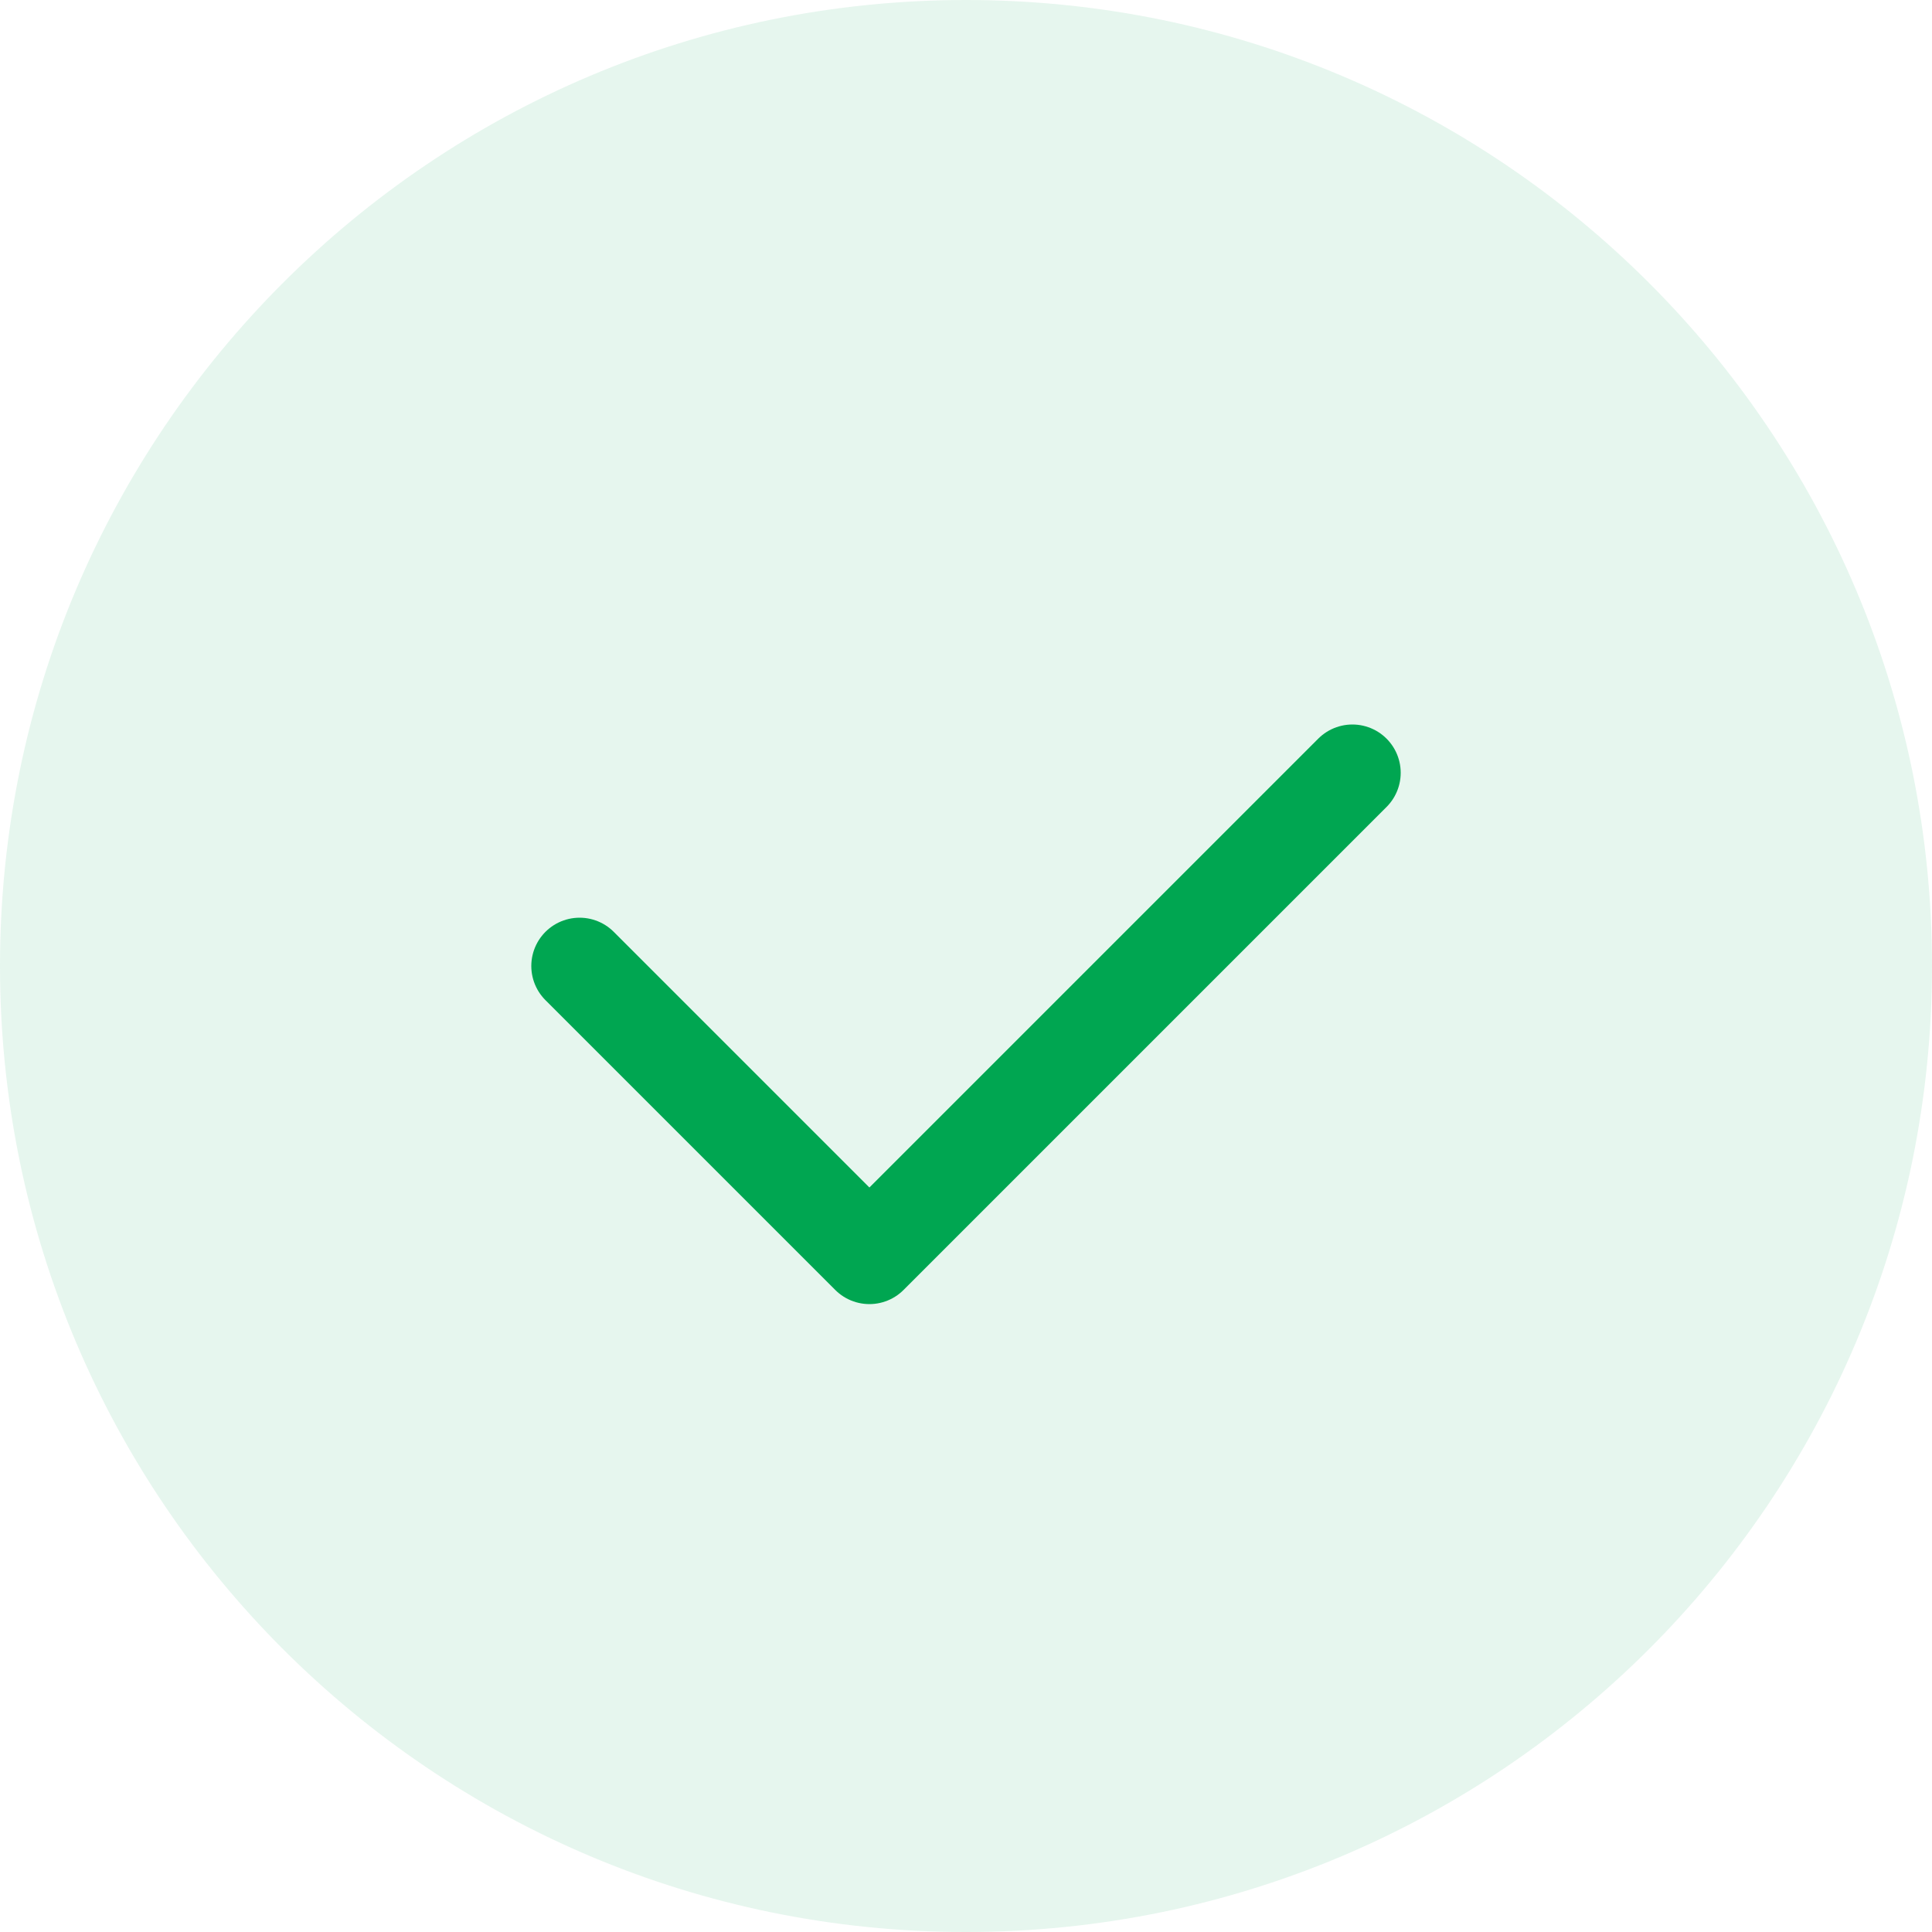
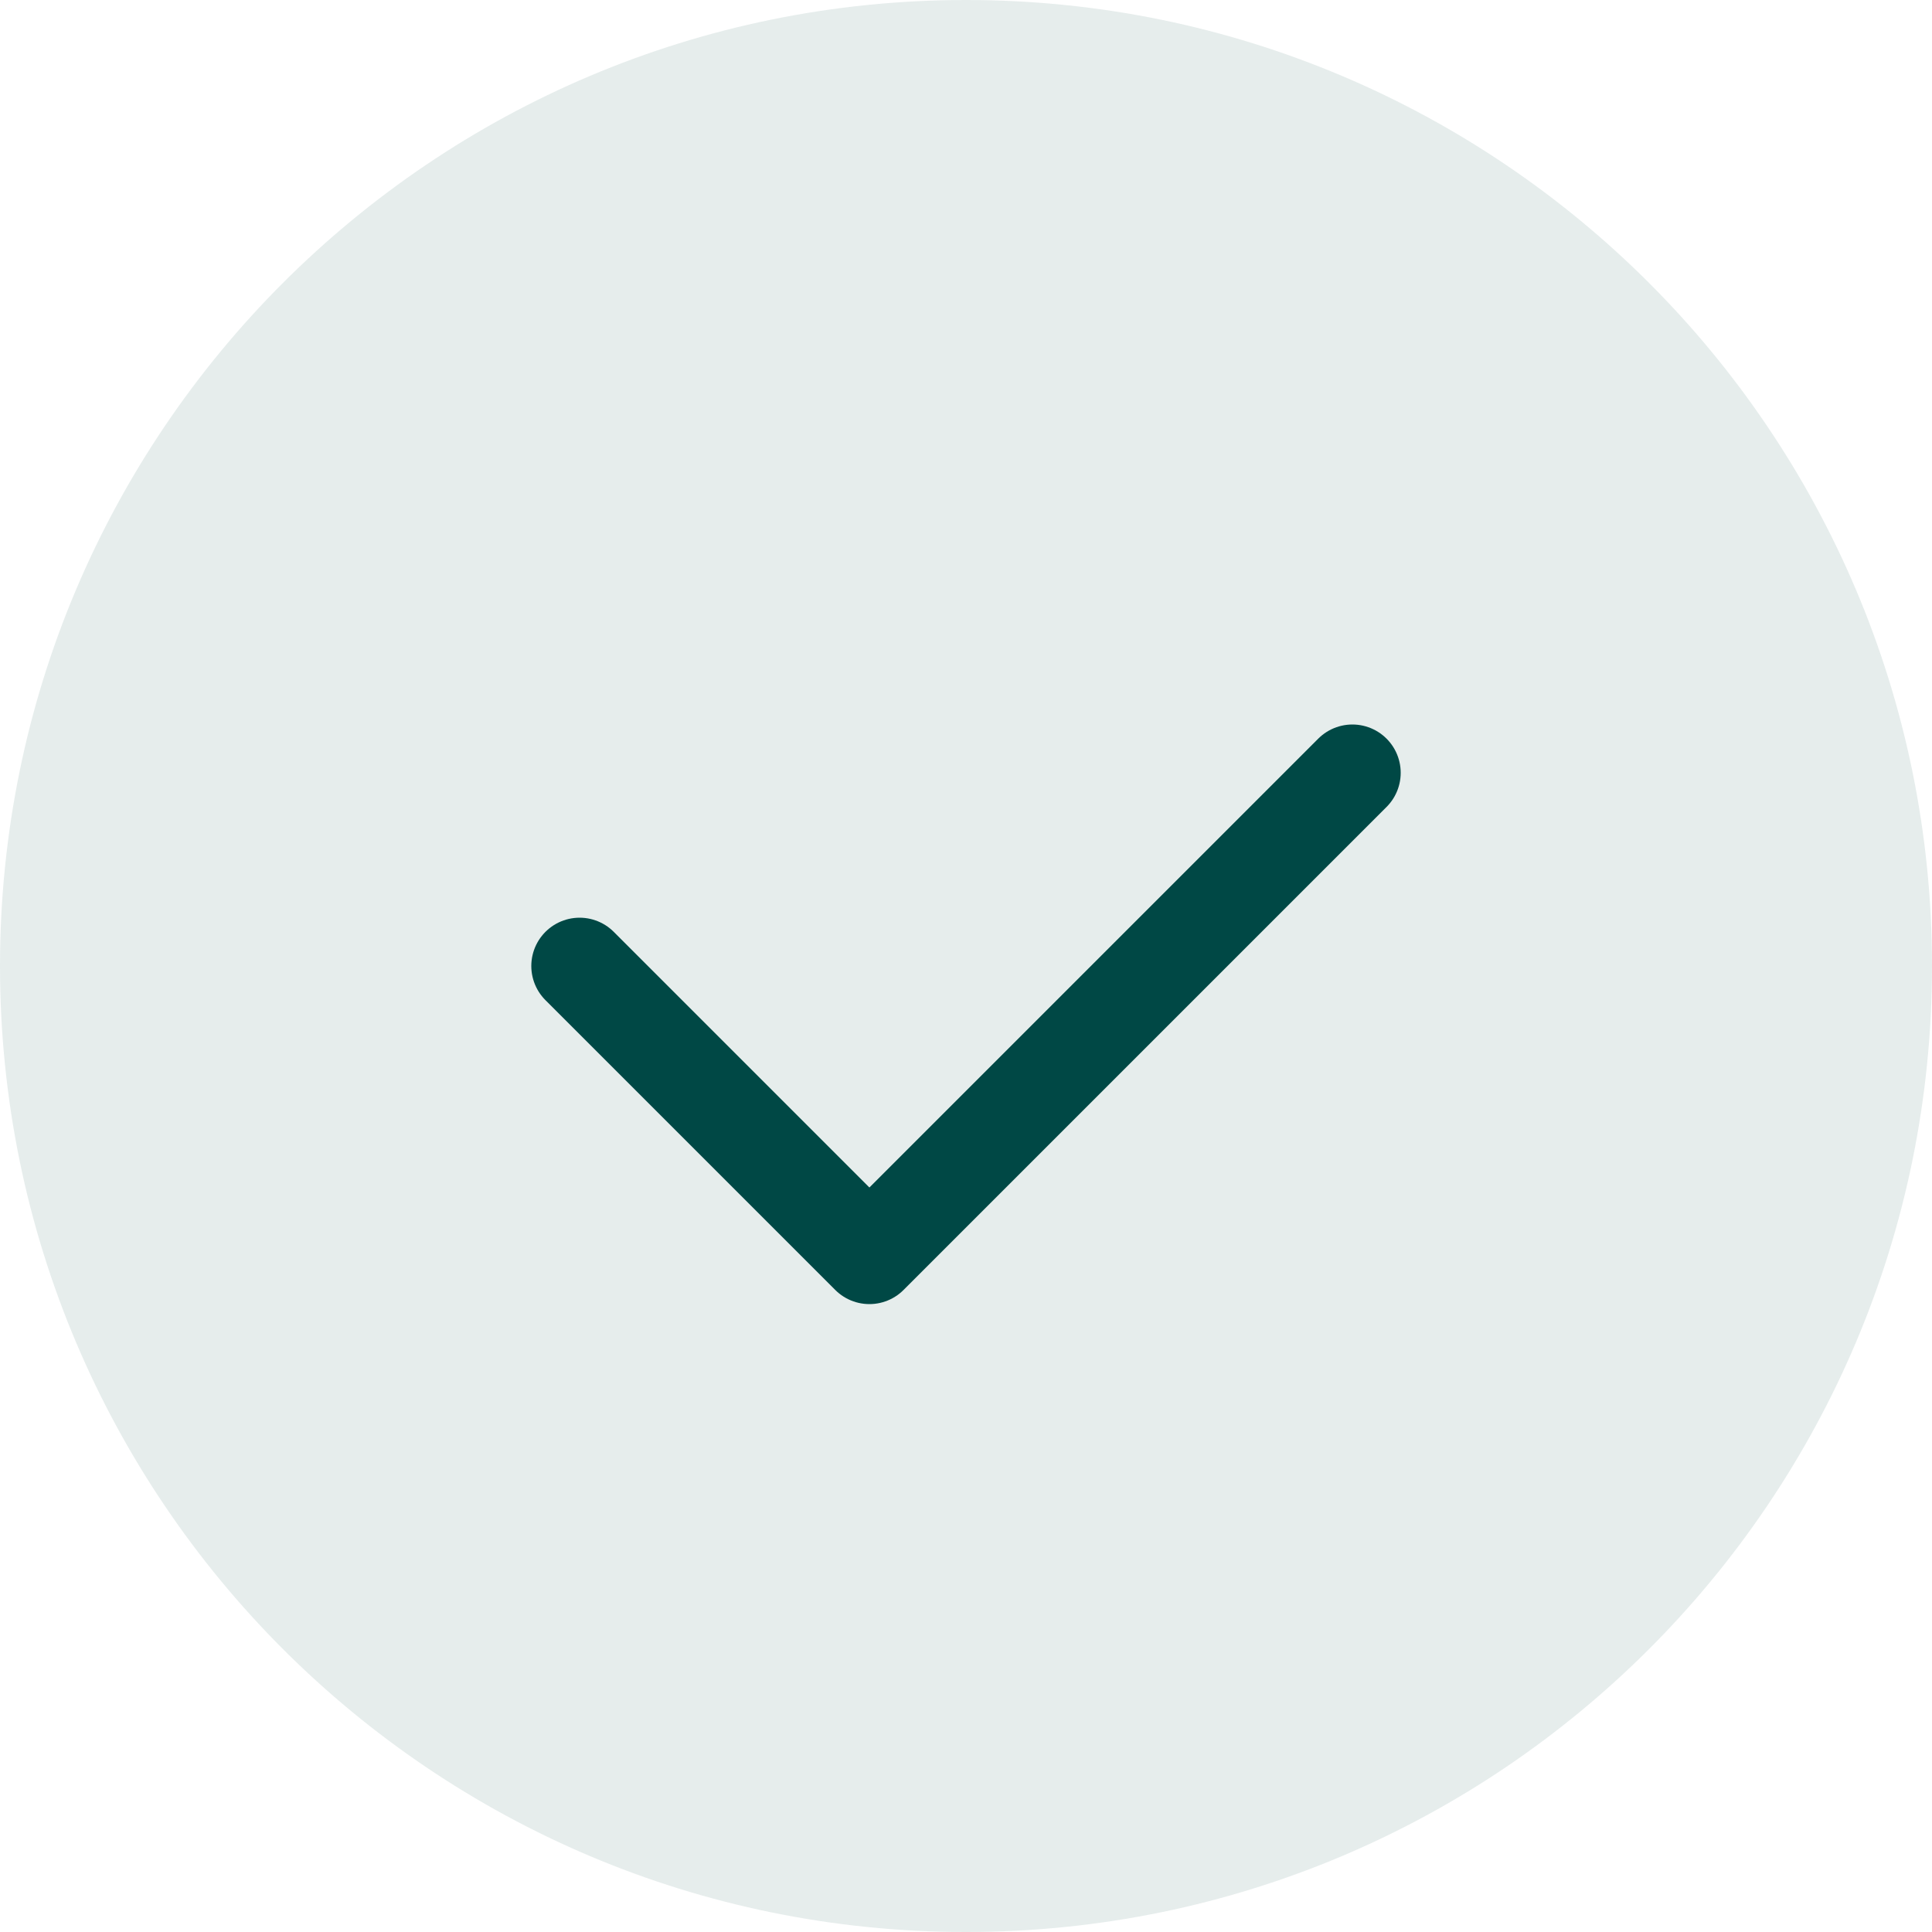
<svg xmlns="http://www.w3.org/2000/svg" width="60" height="60" viewBox="0 0 60 60" fill="none">
-   <circle cx="30" cy="30" r="30" fill="#00a651" fill-opacity="0.1" />
-   <path d="M42 24L27 39L18 30" stroke="#00a651" stroke-width="3" stroke-linecap="round" stroke-linejoin="round" />
+   <circle cx="30" cy="30" r="30" fill="#004845" fill-opacity="0.1" />
+   <path d="M42 24L27 39L18 30" stroke="#004845" stroke-width="3" stroke-linecap="round" stroke-linejoin="round" />
</svg>
